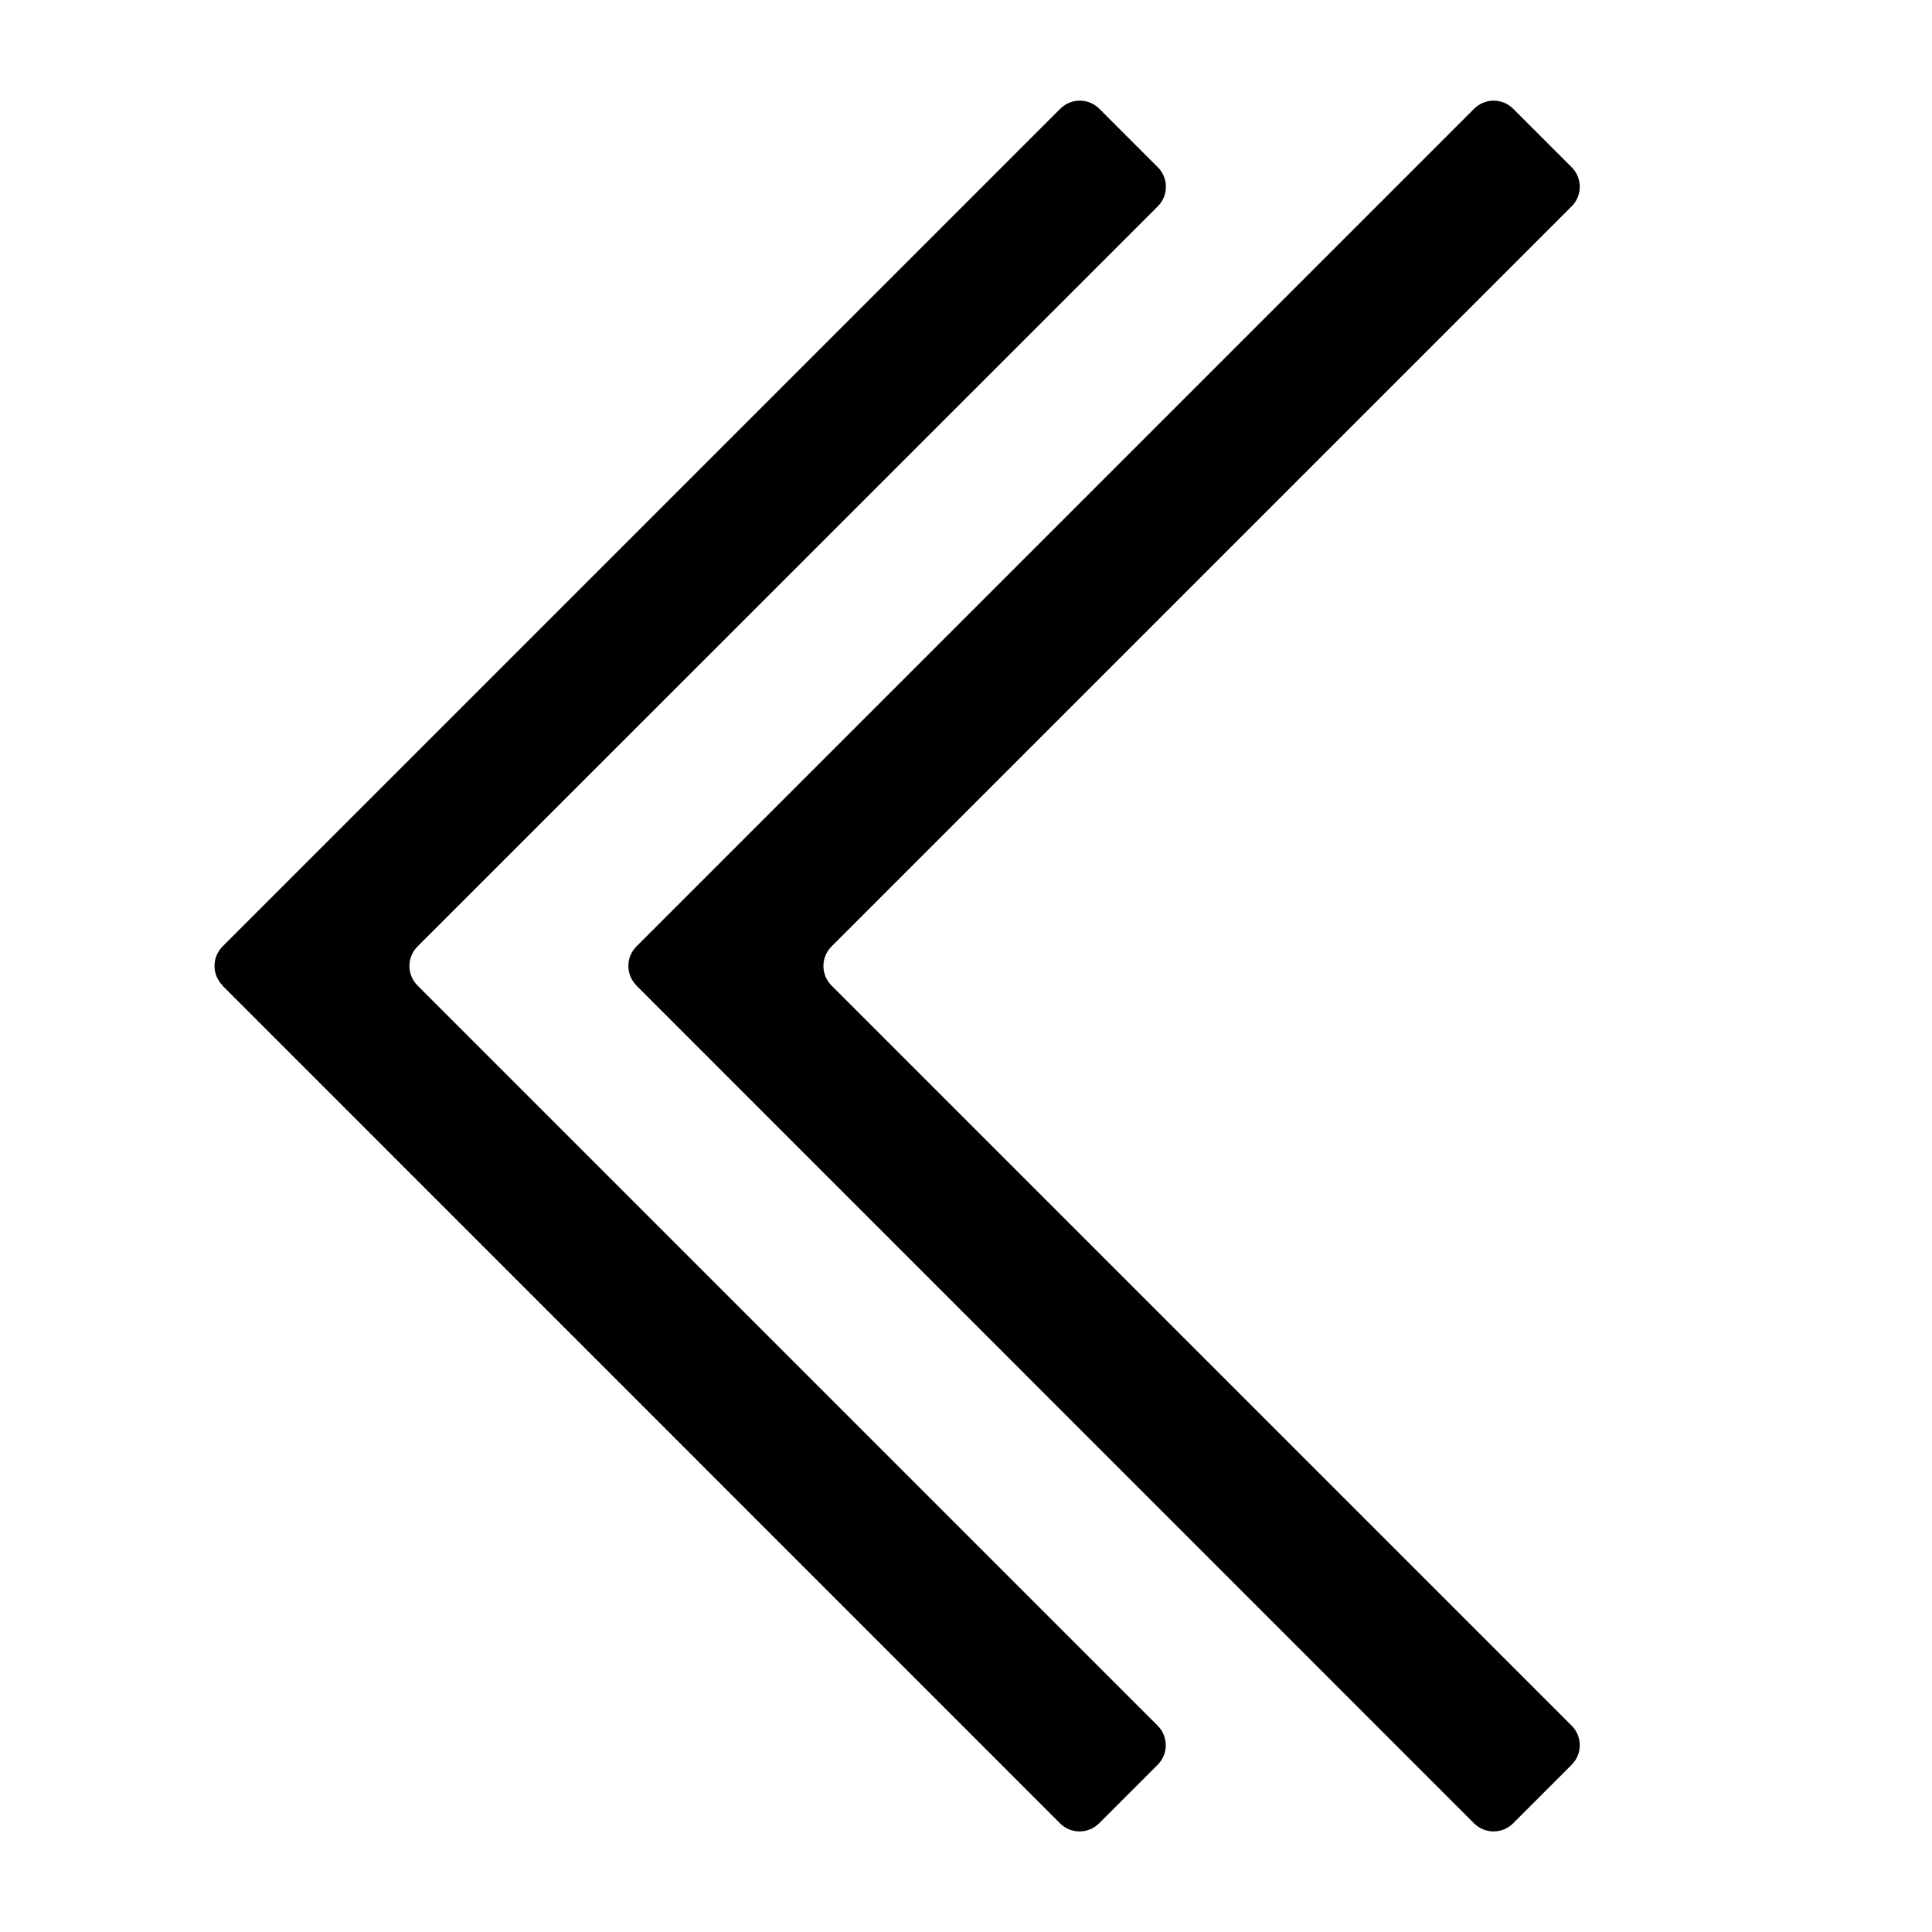
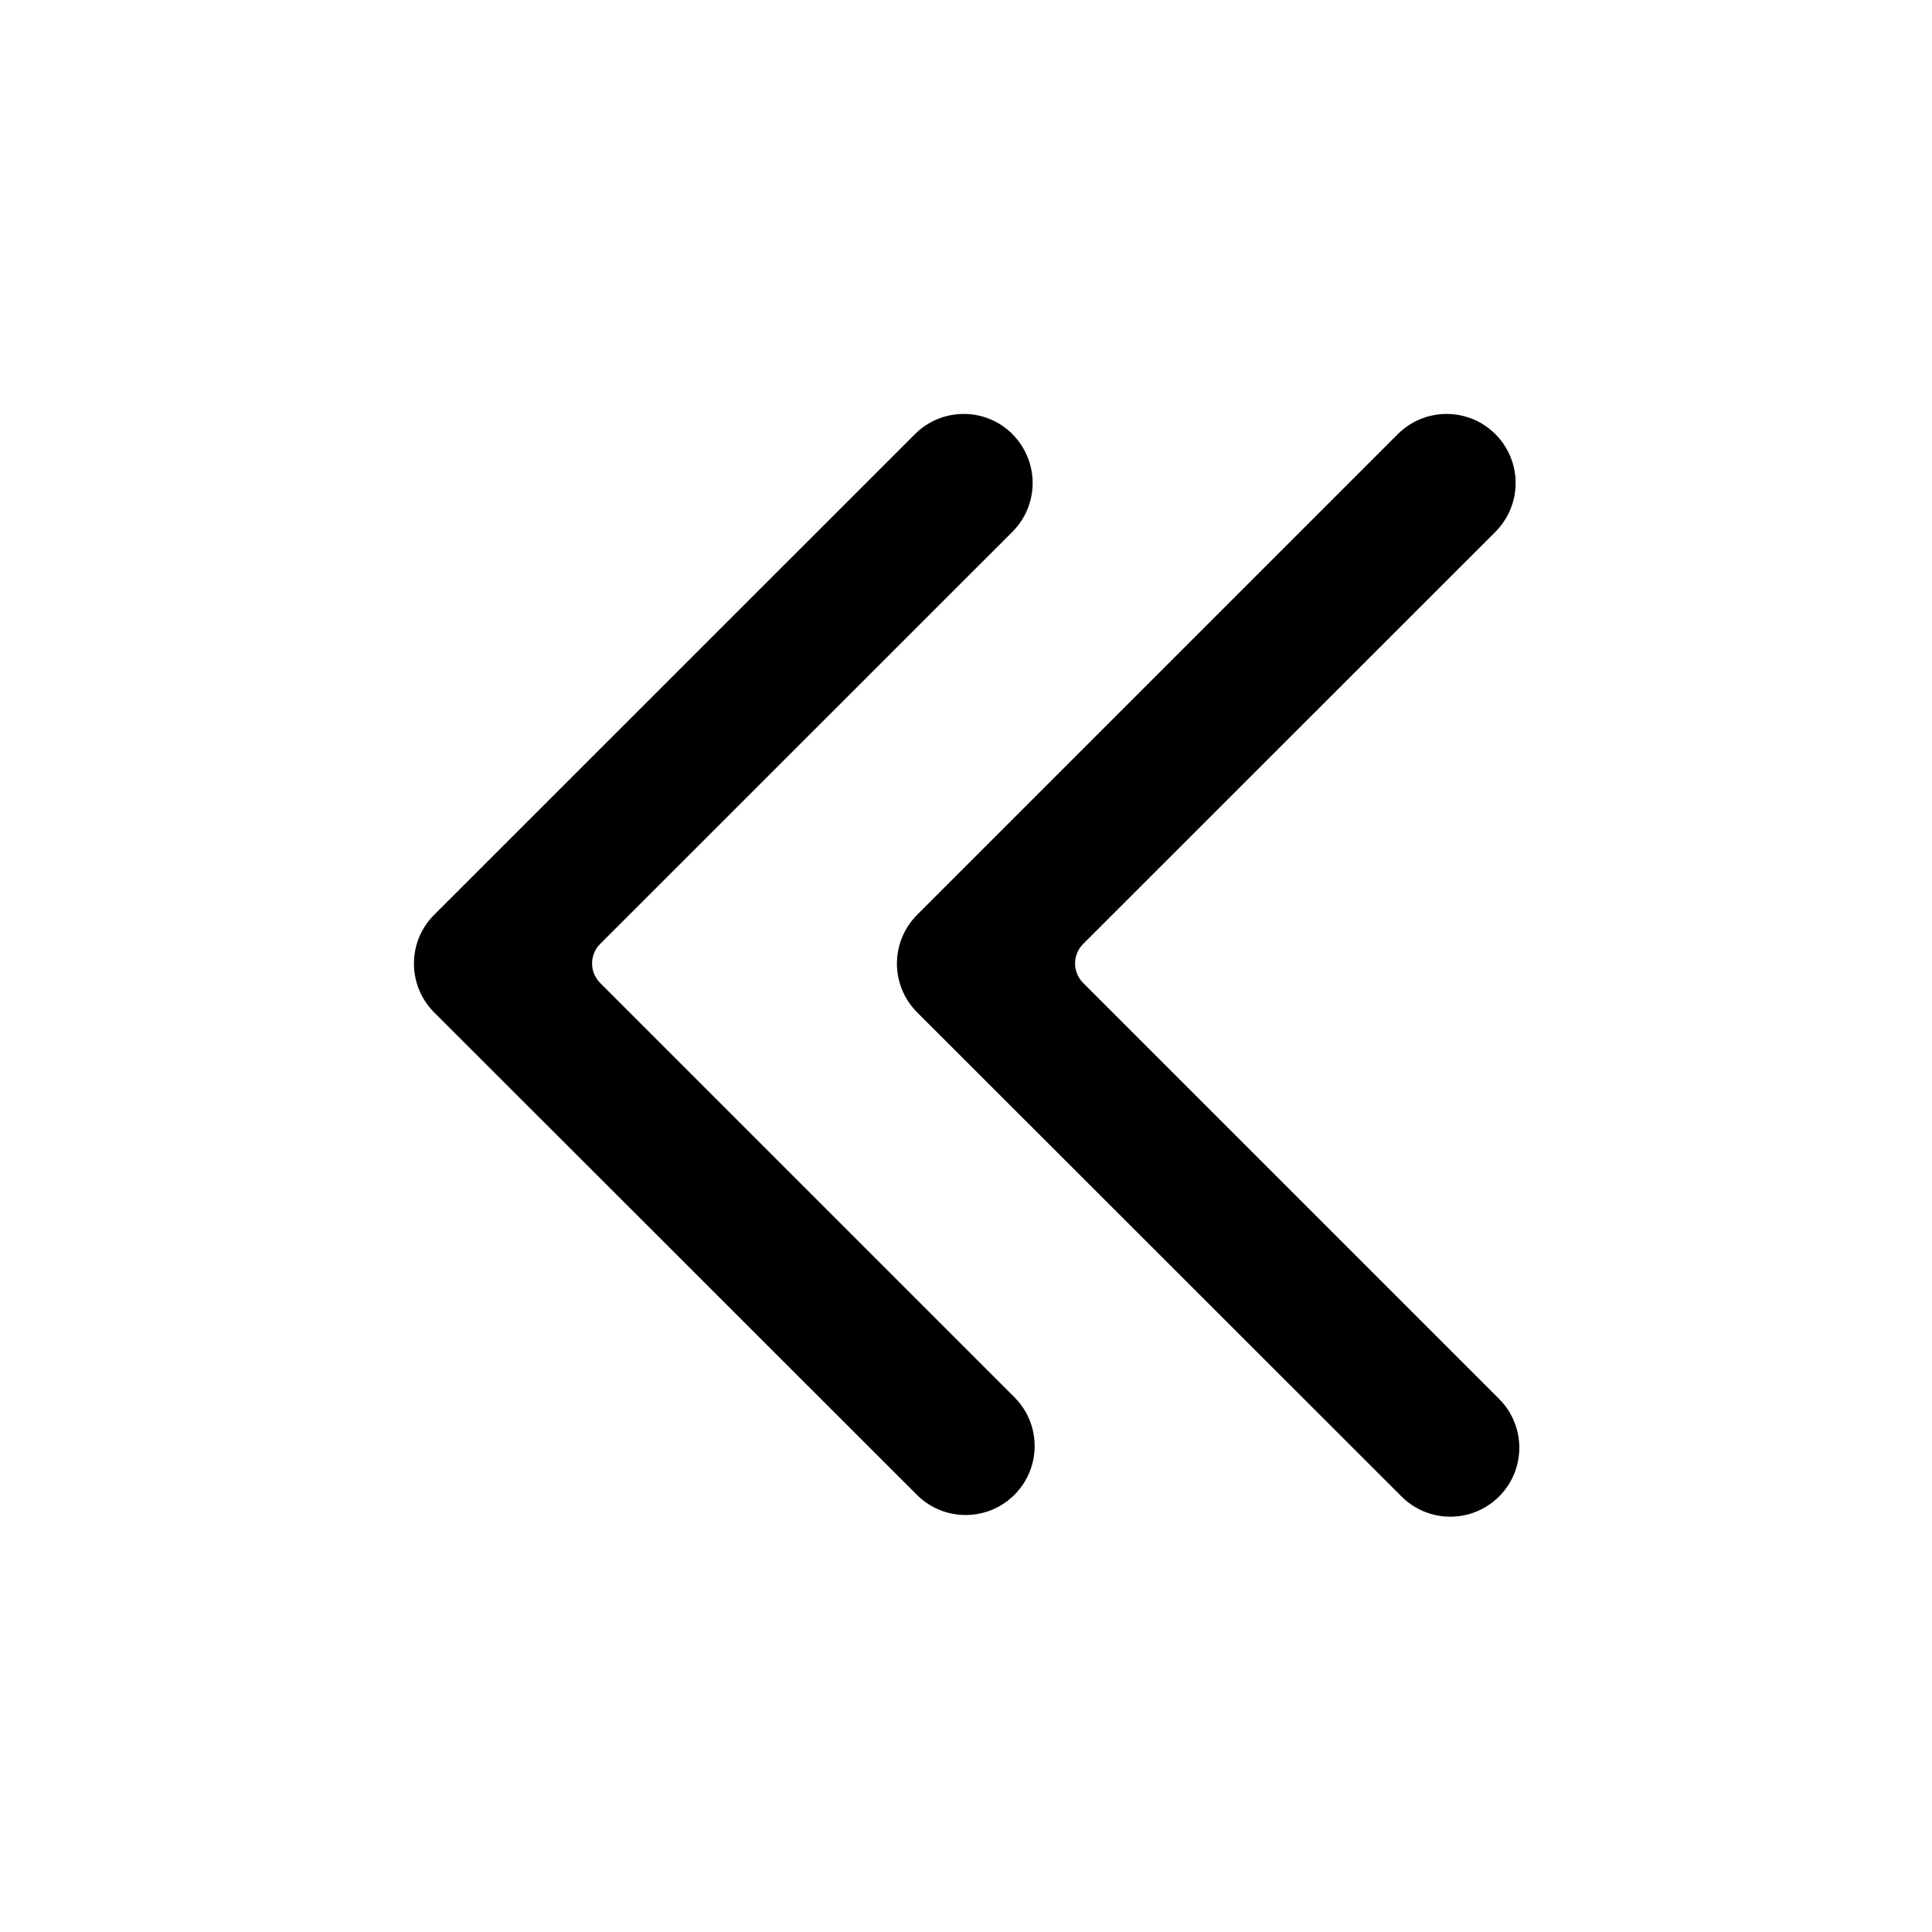
<svg viewBox="64 64 896 896" focusable="false">
-   <path d="m167.104 521.024 388.48 388.544a12.8 12.8 0 0 0 18.176 0l27.136-27.136a12.8 12.8 0 0 0 0-18.112L257.6 521.024a12.8 12.8 0 0 1 0-18.048L600.96 159.68a12.8 12.8 0 0 0 0-18.112l-27.136-27.136a12.8 12.8 0 0 0-18.112 0l-388.48 388.48a12.8 12.8 0 0 0 0 18.112zm192 0 388.48 388.544a12.8 12.8 0 0 0 18.176 0l27.136-27.136a12.8 12.8 0 0 0 0-18.112L449.6 521.024a12.8 12.8 0 0 1 0-18.048L792.896 159.68a12.8 12.8 0 0 0 0-18.112l-27.136-27.136a12.8 12.8 0 0 0-18.112 0l-388.48 388.48a12.8 12.8 0 0 0 0 18.112z" />
+   <path d="M533.504 265.344a32 32 0 0 1 0 45.312L342.336 501.76a12.8 12.8 0 0 0 0 18.112l192.512 192.512a32 32 0 0 1-45.248 45.248L265.344 533.504a32 32 0 0 1 0-45.248L488.32 265.344a32 32 0 0 1 45.248 0zm224 0a32 32 0 0 1 0 45.312L566.336 501.76a12.8 12.8 0 0 0 0 18.112l192.512 192.512a32 32 0 1 1-45.248 45.248L489.344 533.504a32 32 0 0 1 0-45.248l222.912-222.912a32 32 0 0 1 45.248 0z" />
</svg>
